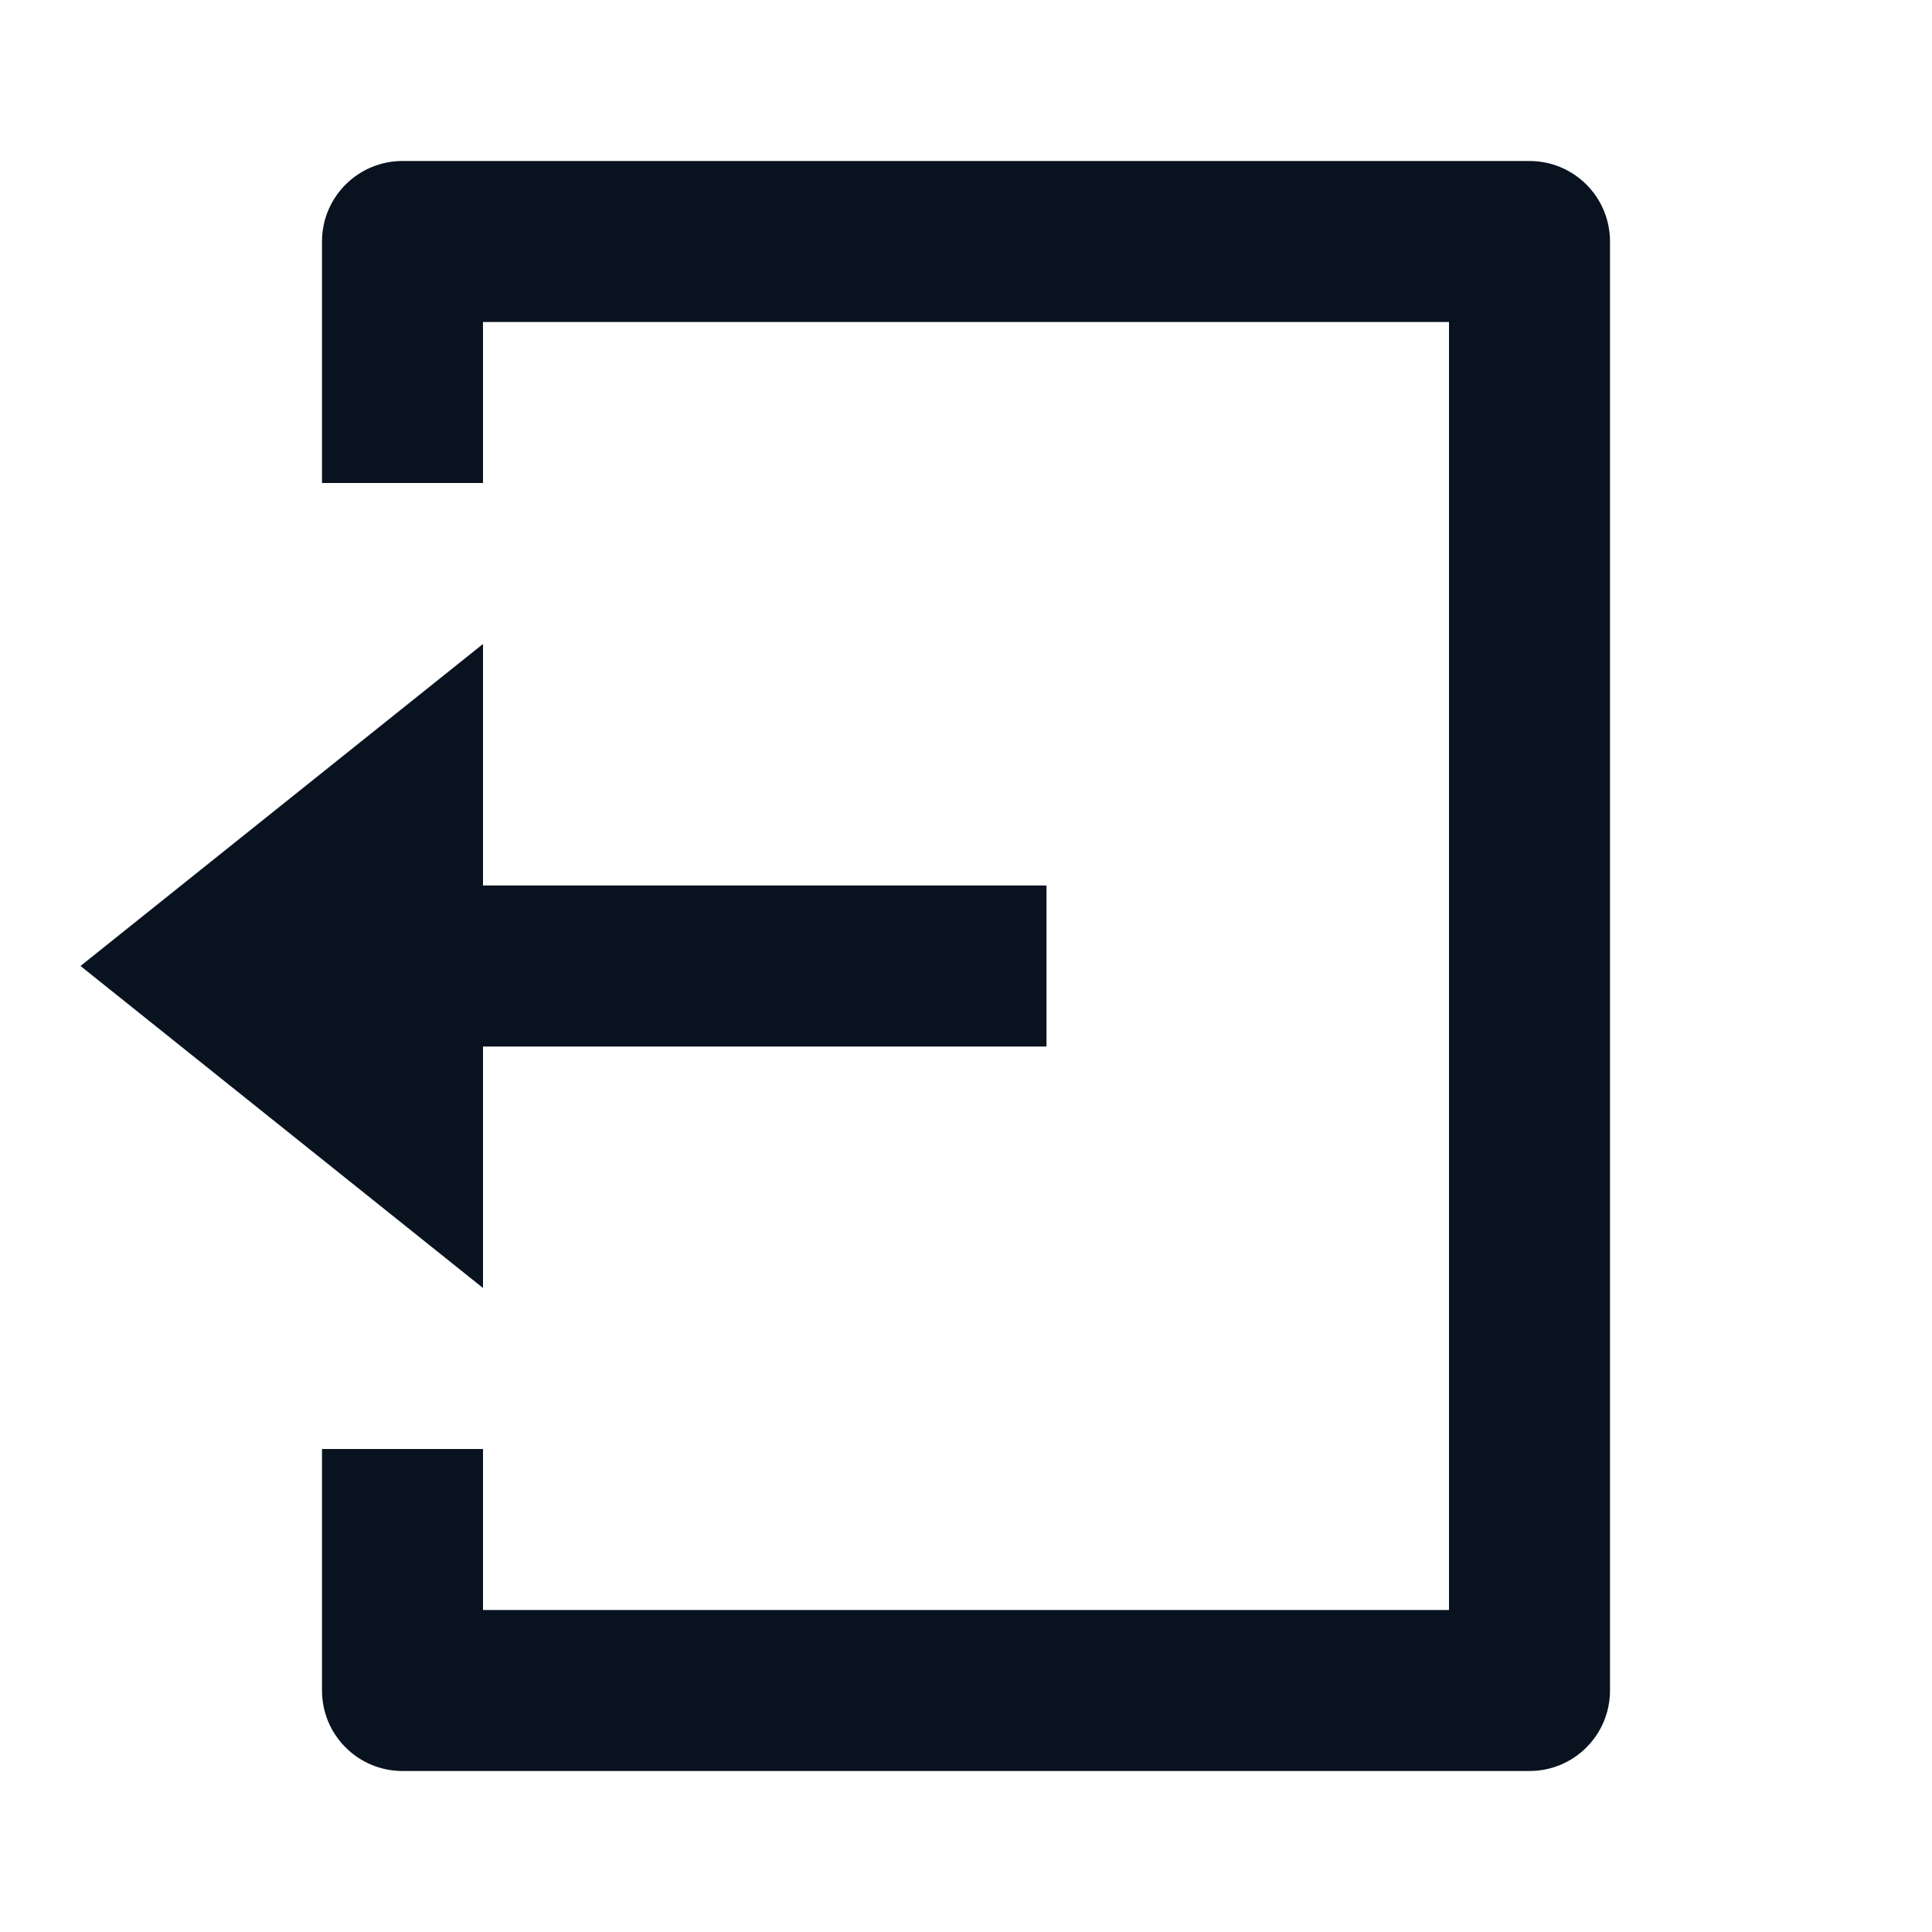
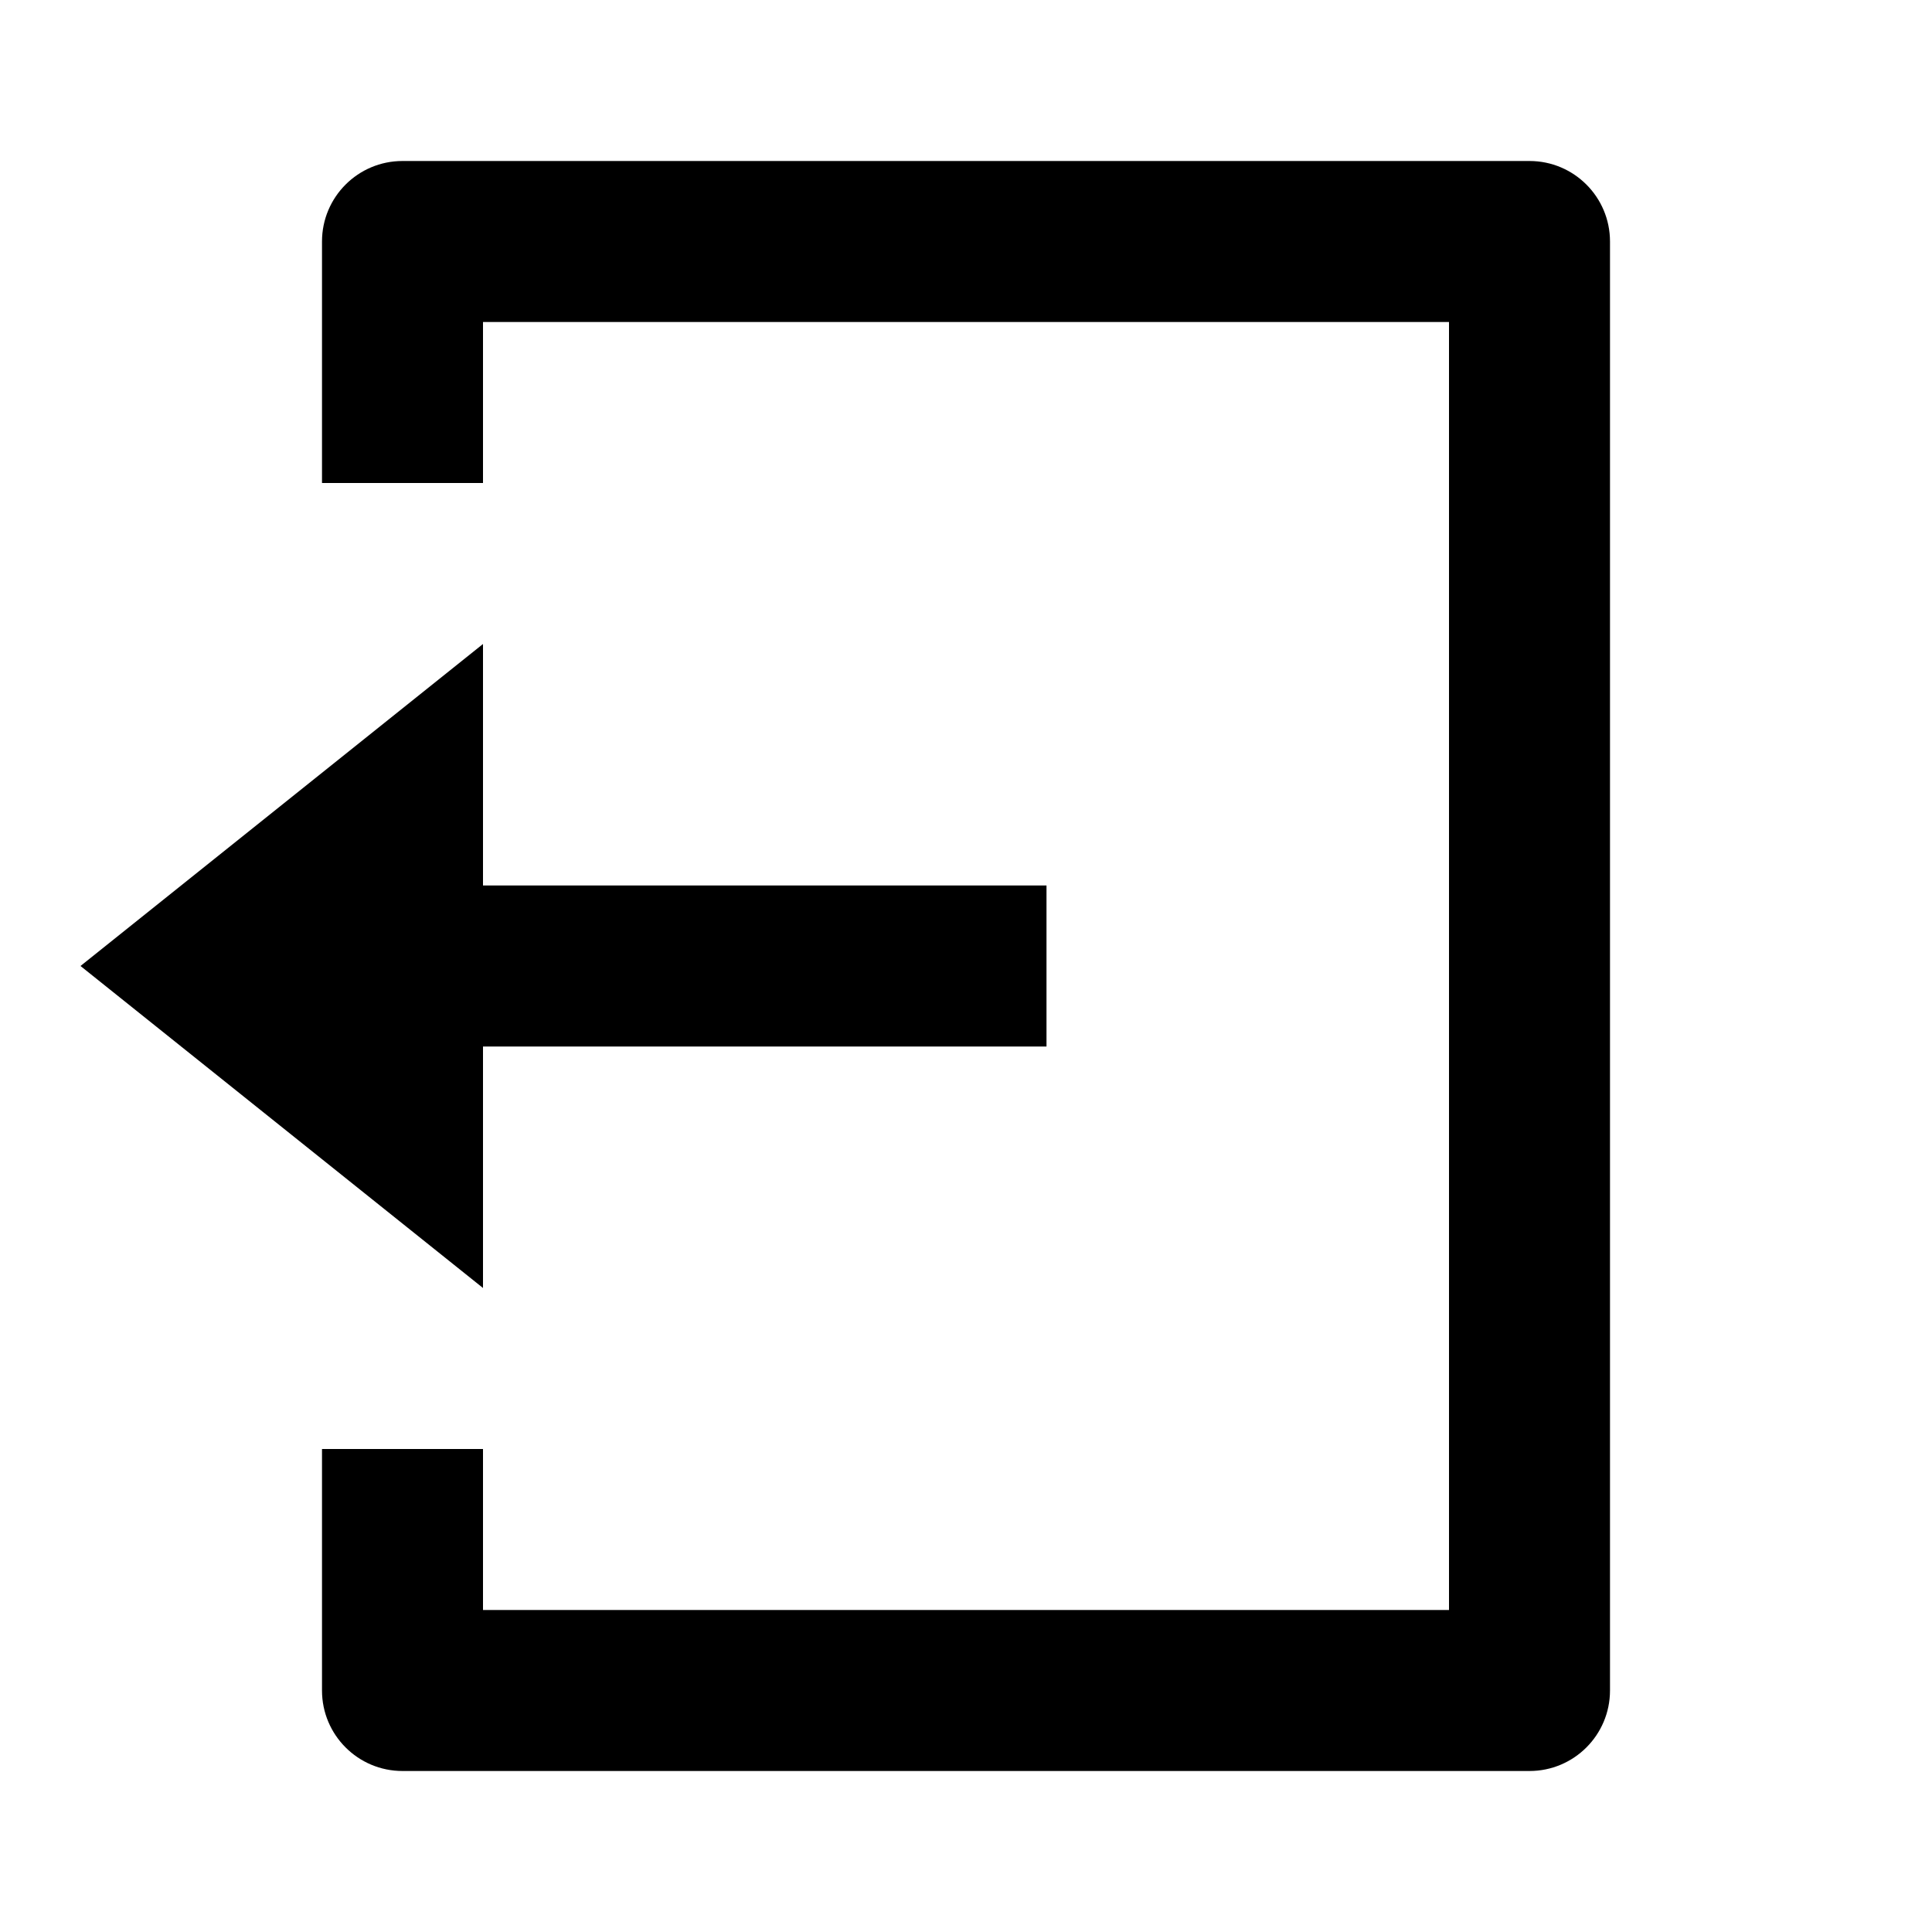
<svg xmlns="http://www.w3.org/2000/svg" fill="none" viewBox="0 0 24 24">
  <g clip-path="url(#a)">
-     <path fill="#09121F" d="M4 18h2v2h12V4H6v2H4V3a1 1 0 0 1 1-1h14a1 1 0 0 1 1 1v18a1 1 0 0 1-1 1H5a1 1 0 0 1-1-1zm2-7h7v2H6v3l-5-4 5-4z" />
+     <path fill="currentColor" d="M4 18h2v2h12V4H6v2H4V3a1 1 0 0 1 1-1h14a1 1 0 0 1 1 1v18a1 1 0 0 1-1 1H5a1 1 0 0 1-1-1zm2-7h7v2H6v3l-5-4 5-4z" />
  </g>
</svg>
